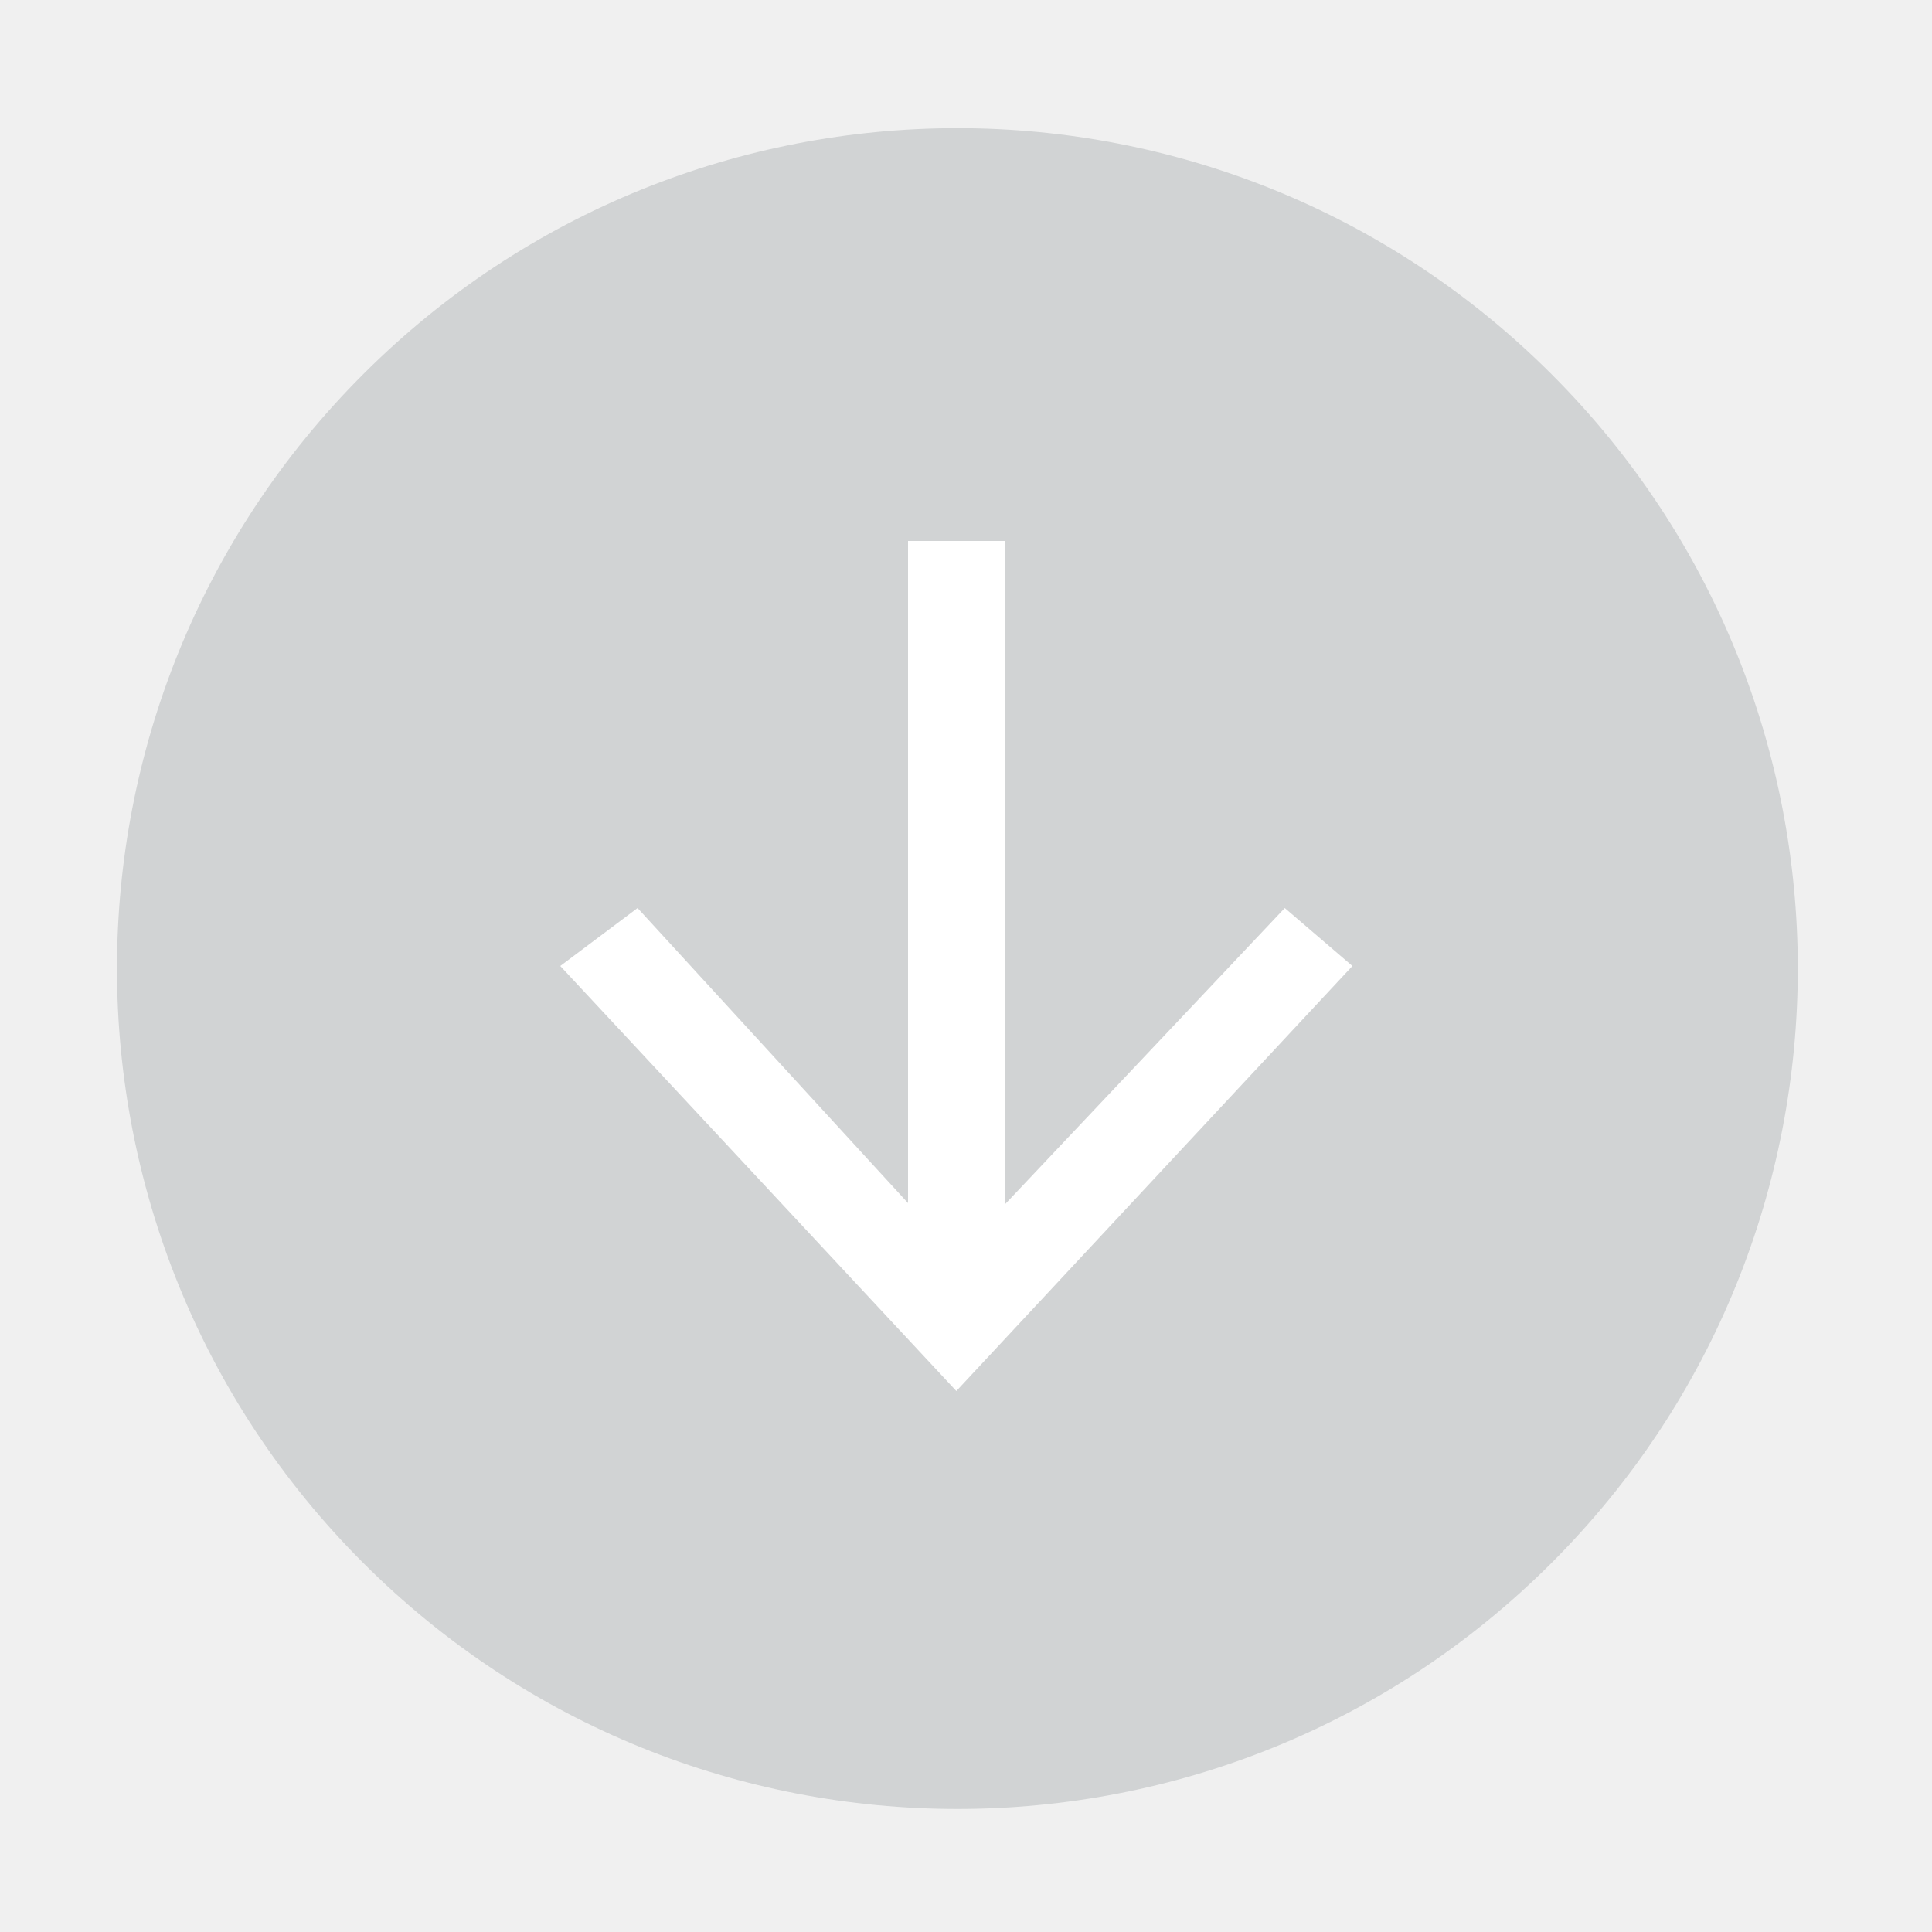
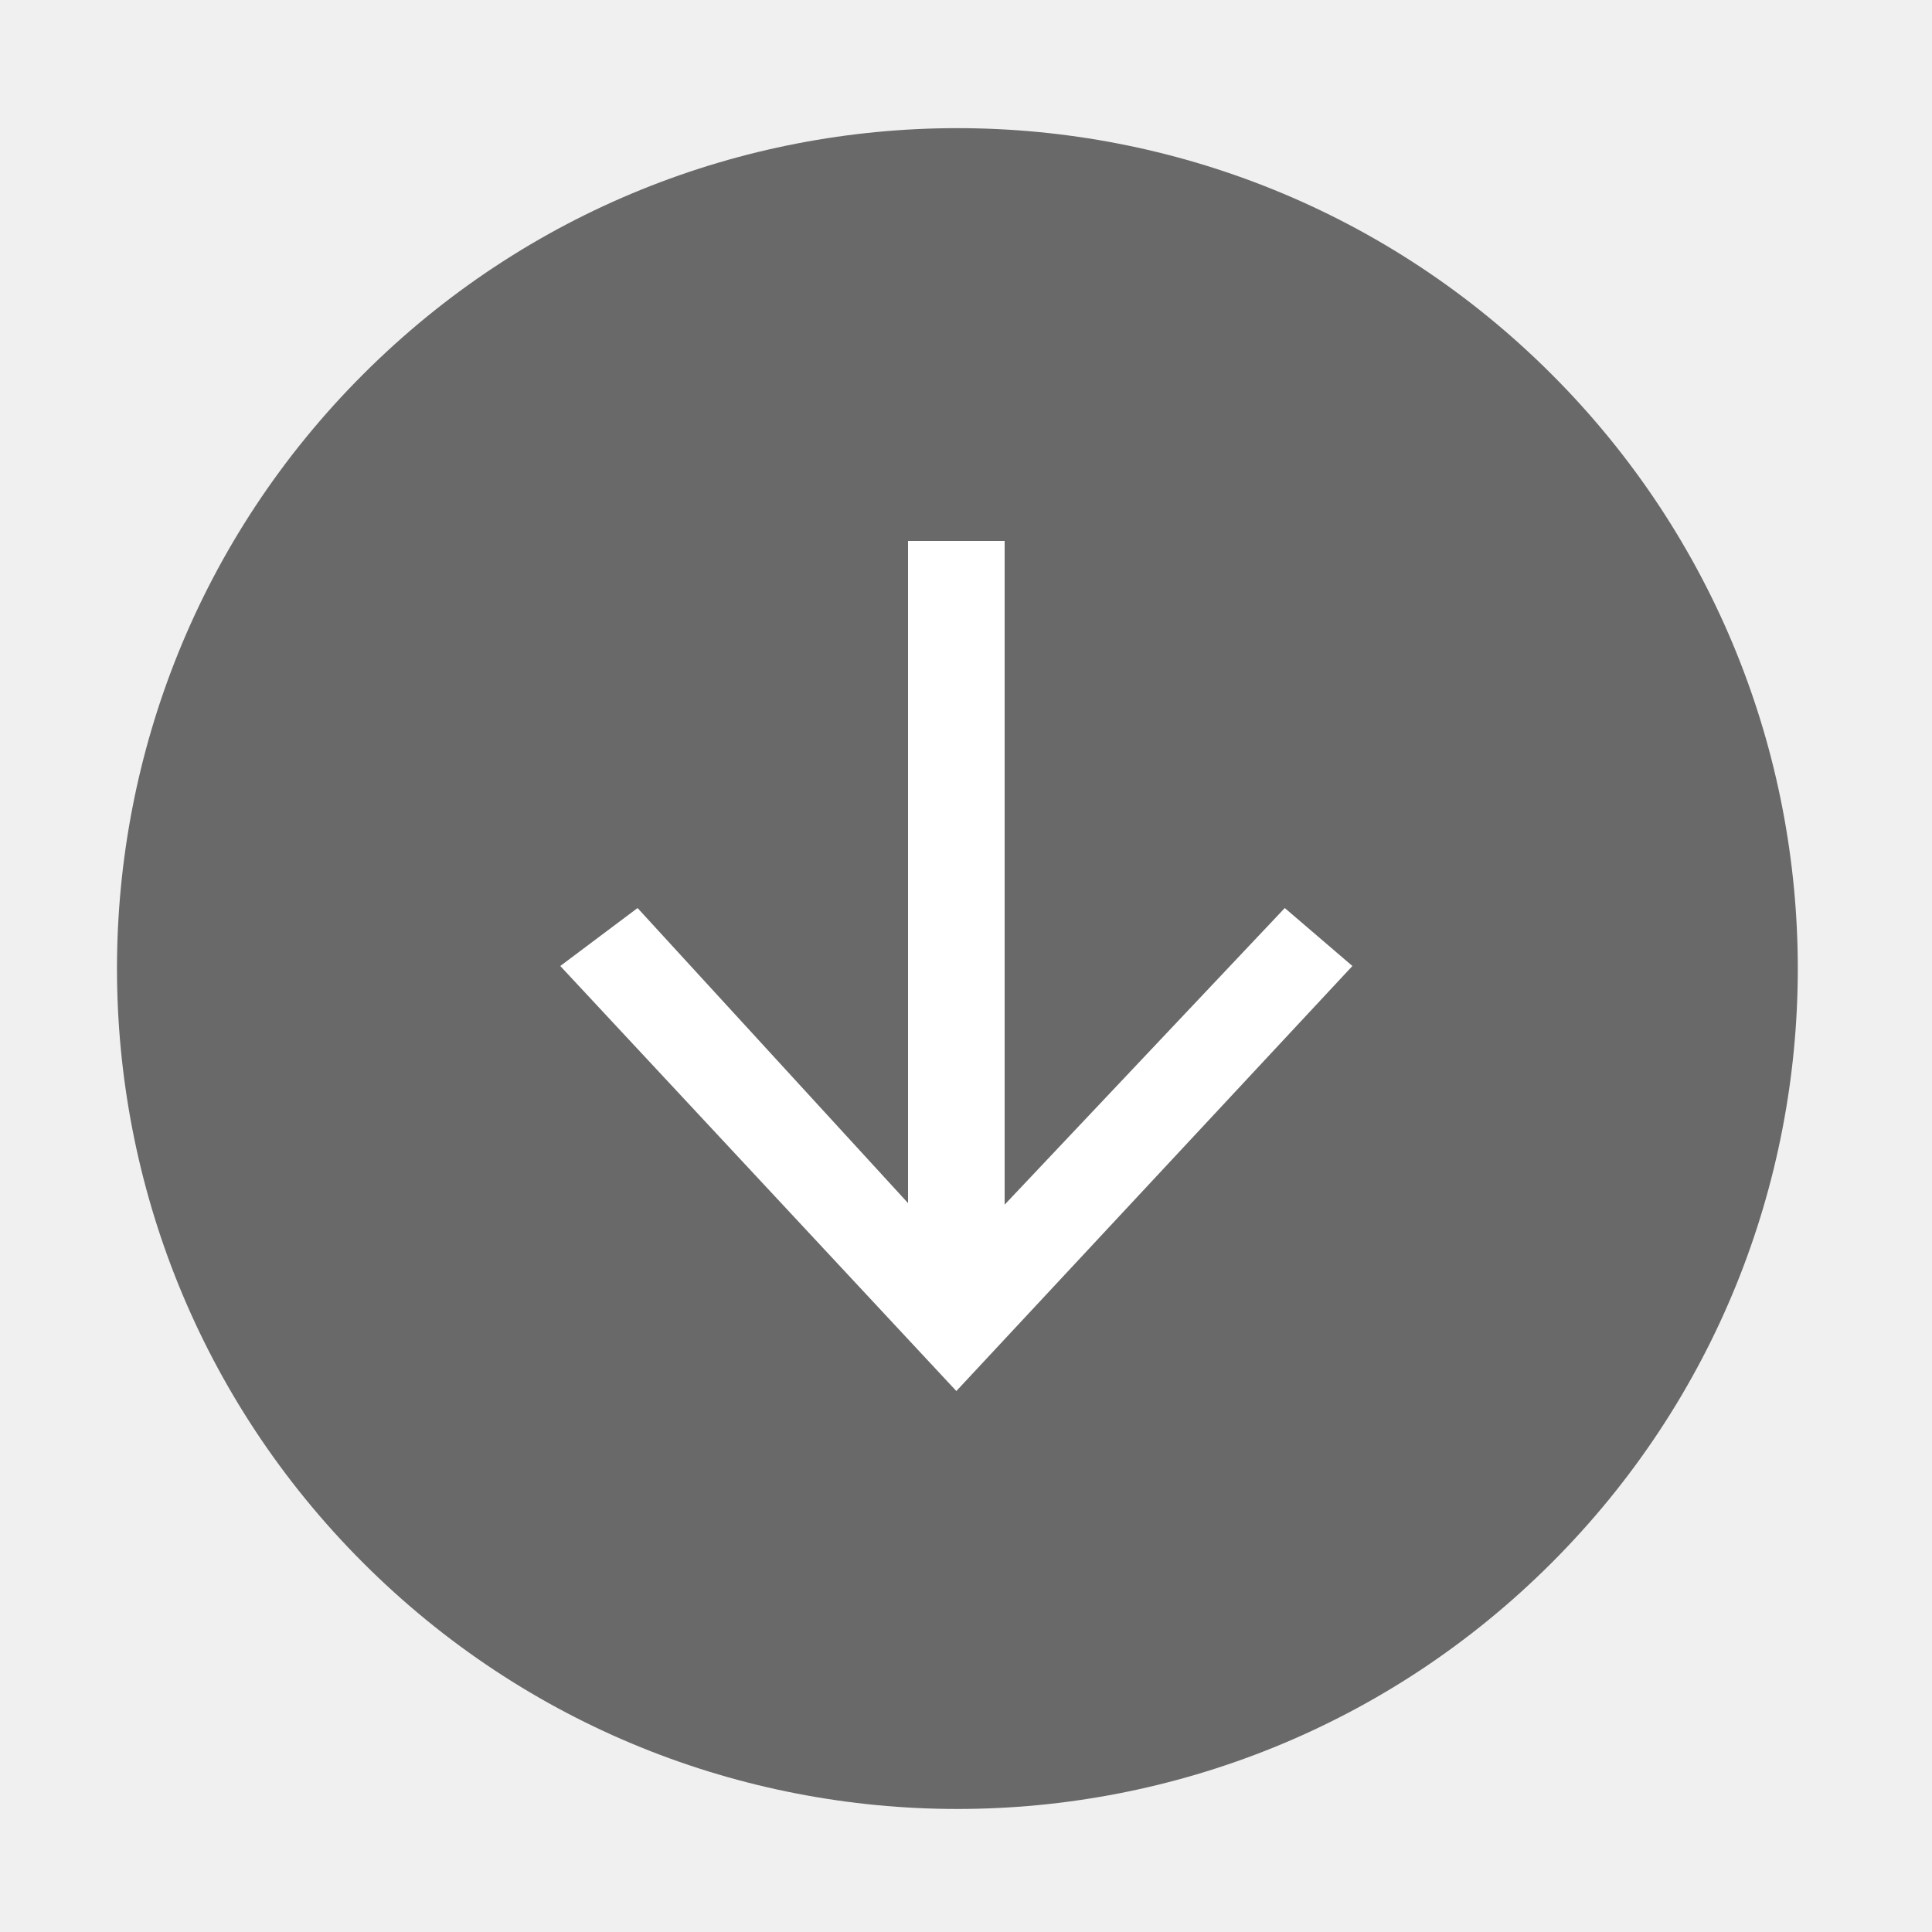
<svg xmlns="http://www.w3.org/2000/svg" version="1.1" id="Layer_1" x="0px" y="0px" viewBox="0 0 20 20" style="enable-background:new 0 0 20 20;" xml:space="preserve">
  <style type="text/css">
- 	.st0{fill:#D1D3D4;}
+ 	.st0{fill:#696969;}
	.st1{fill:#FFFFFF;}
</style>
  <g>
    <g>
      <ellipse transform="matrix(0.7071 -0.7071 0.7071 0.7071 -4.1604 9.9558)" class="st0" cx="9.9" cy="10" rx="8.7" ry="8.7" />
      <g>
        <rect x="9.4" y="5.6" class="st1" width="1" height="7.8" />
        <g>
          <polygon class="st1" points="14,10 13.3,9.4 9.9,13 6.6,9.4 5.8,10 9.9,14.4     " />
        </g>
      </g>
    </g>
  </g>
</svg>
